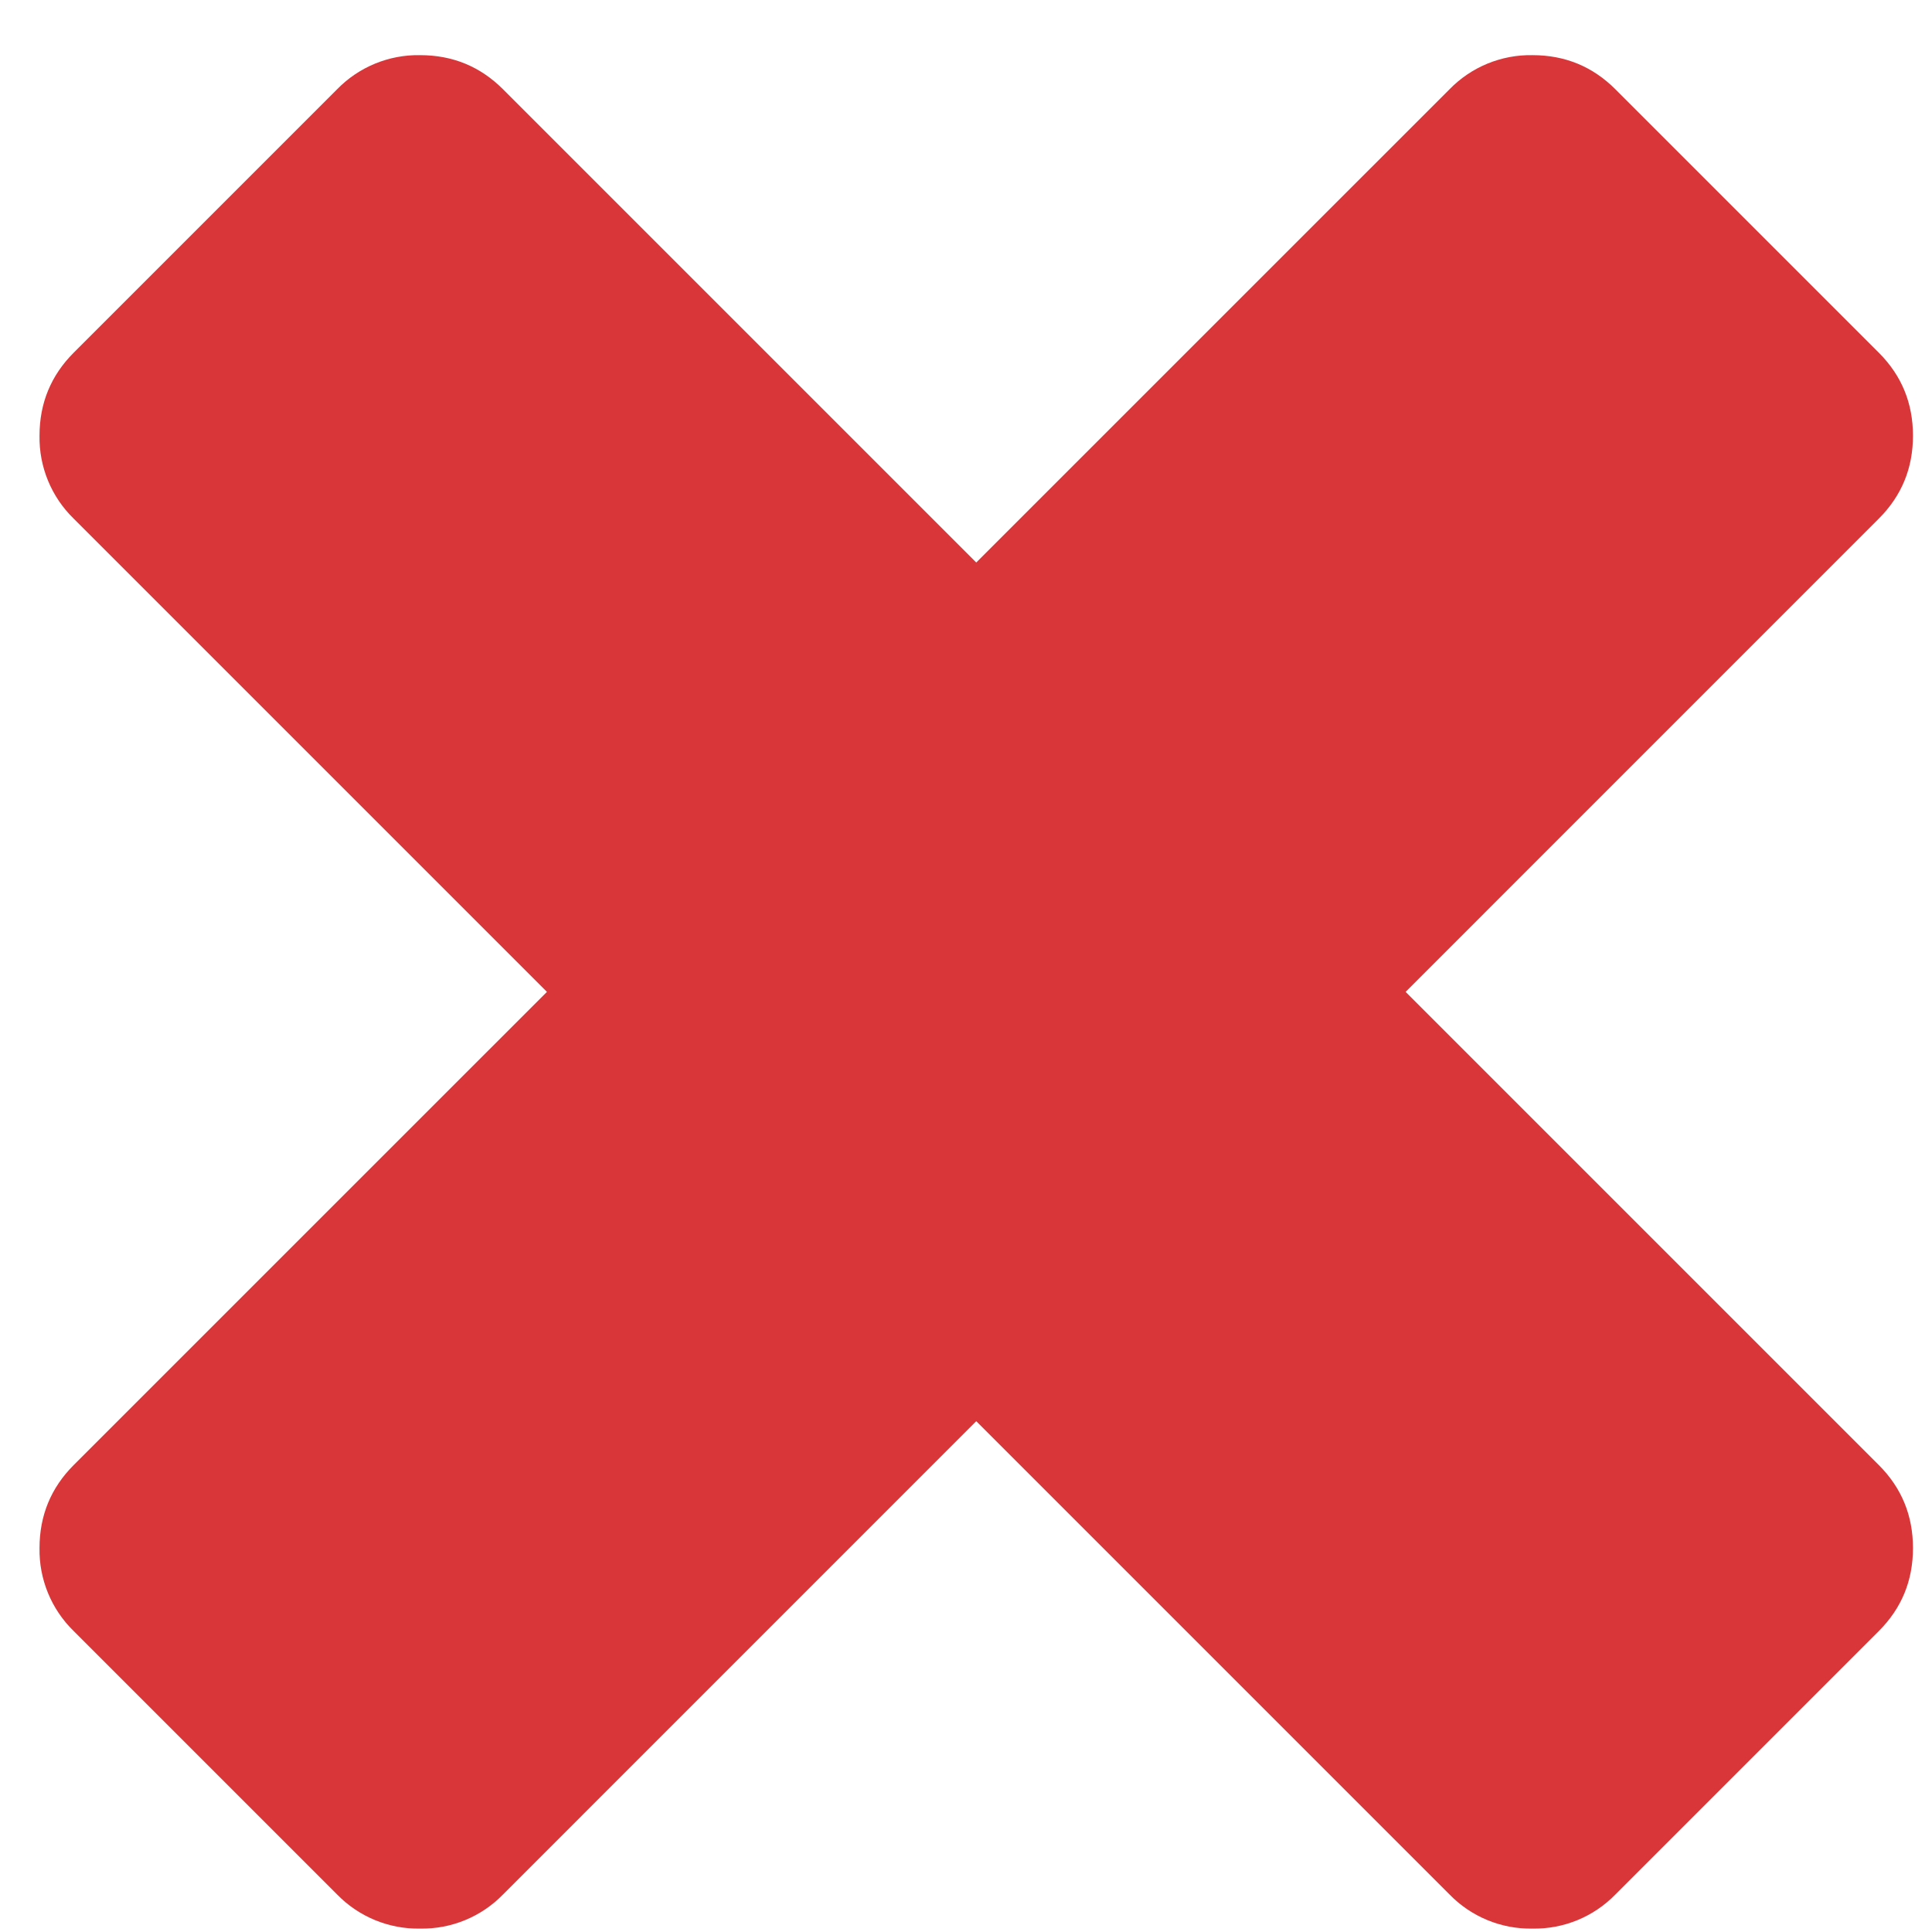
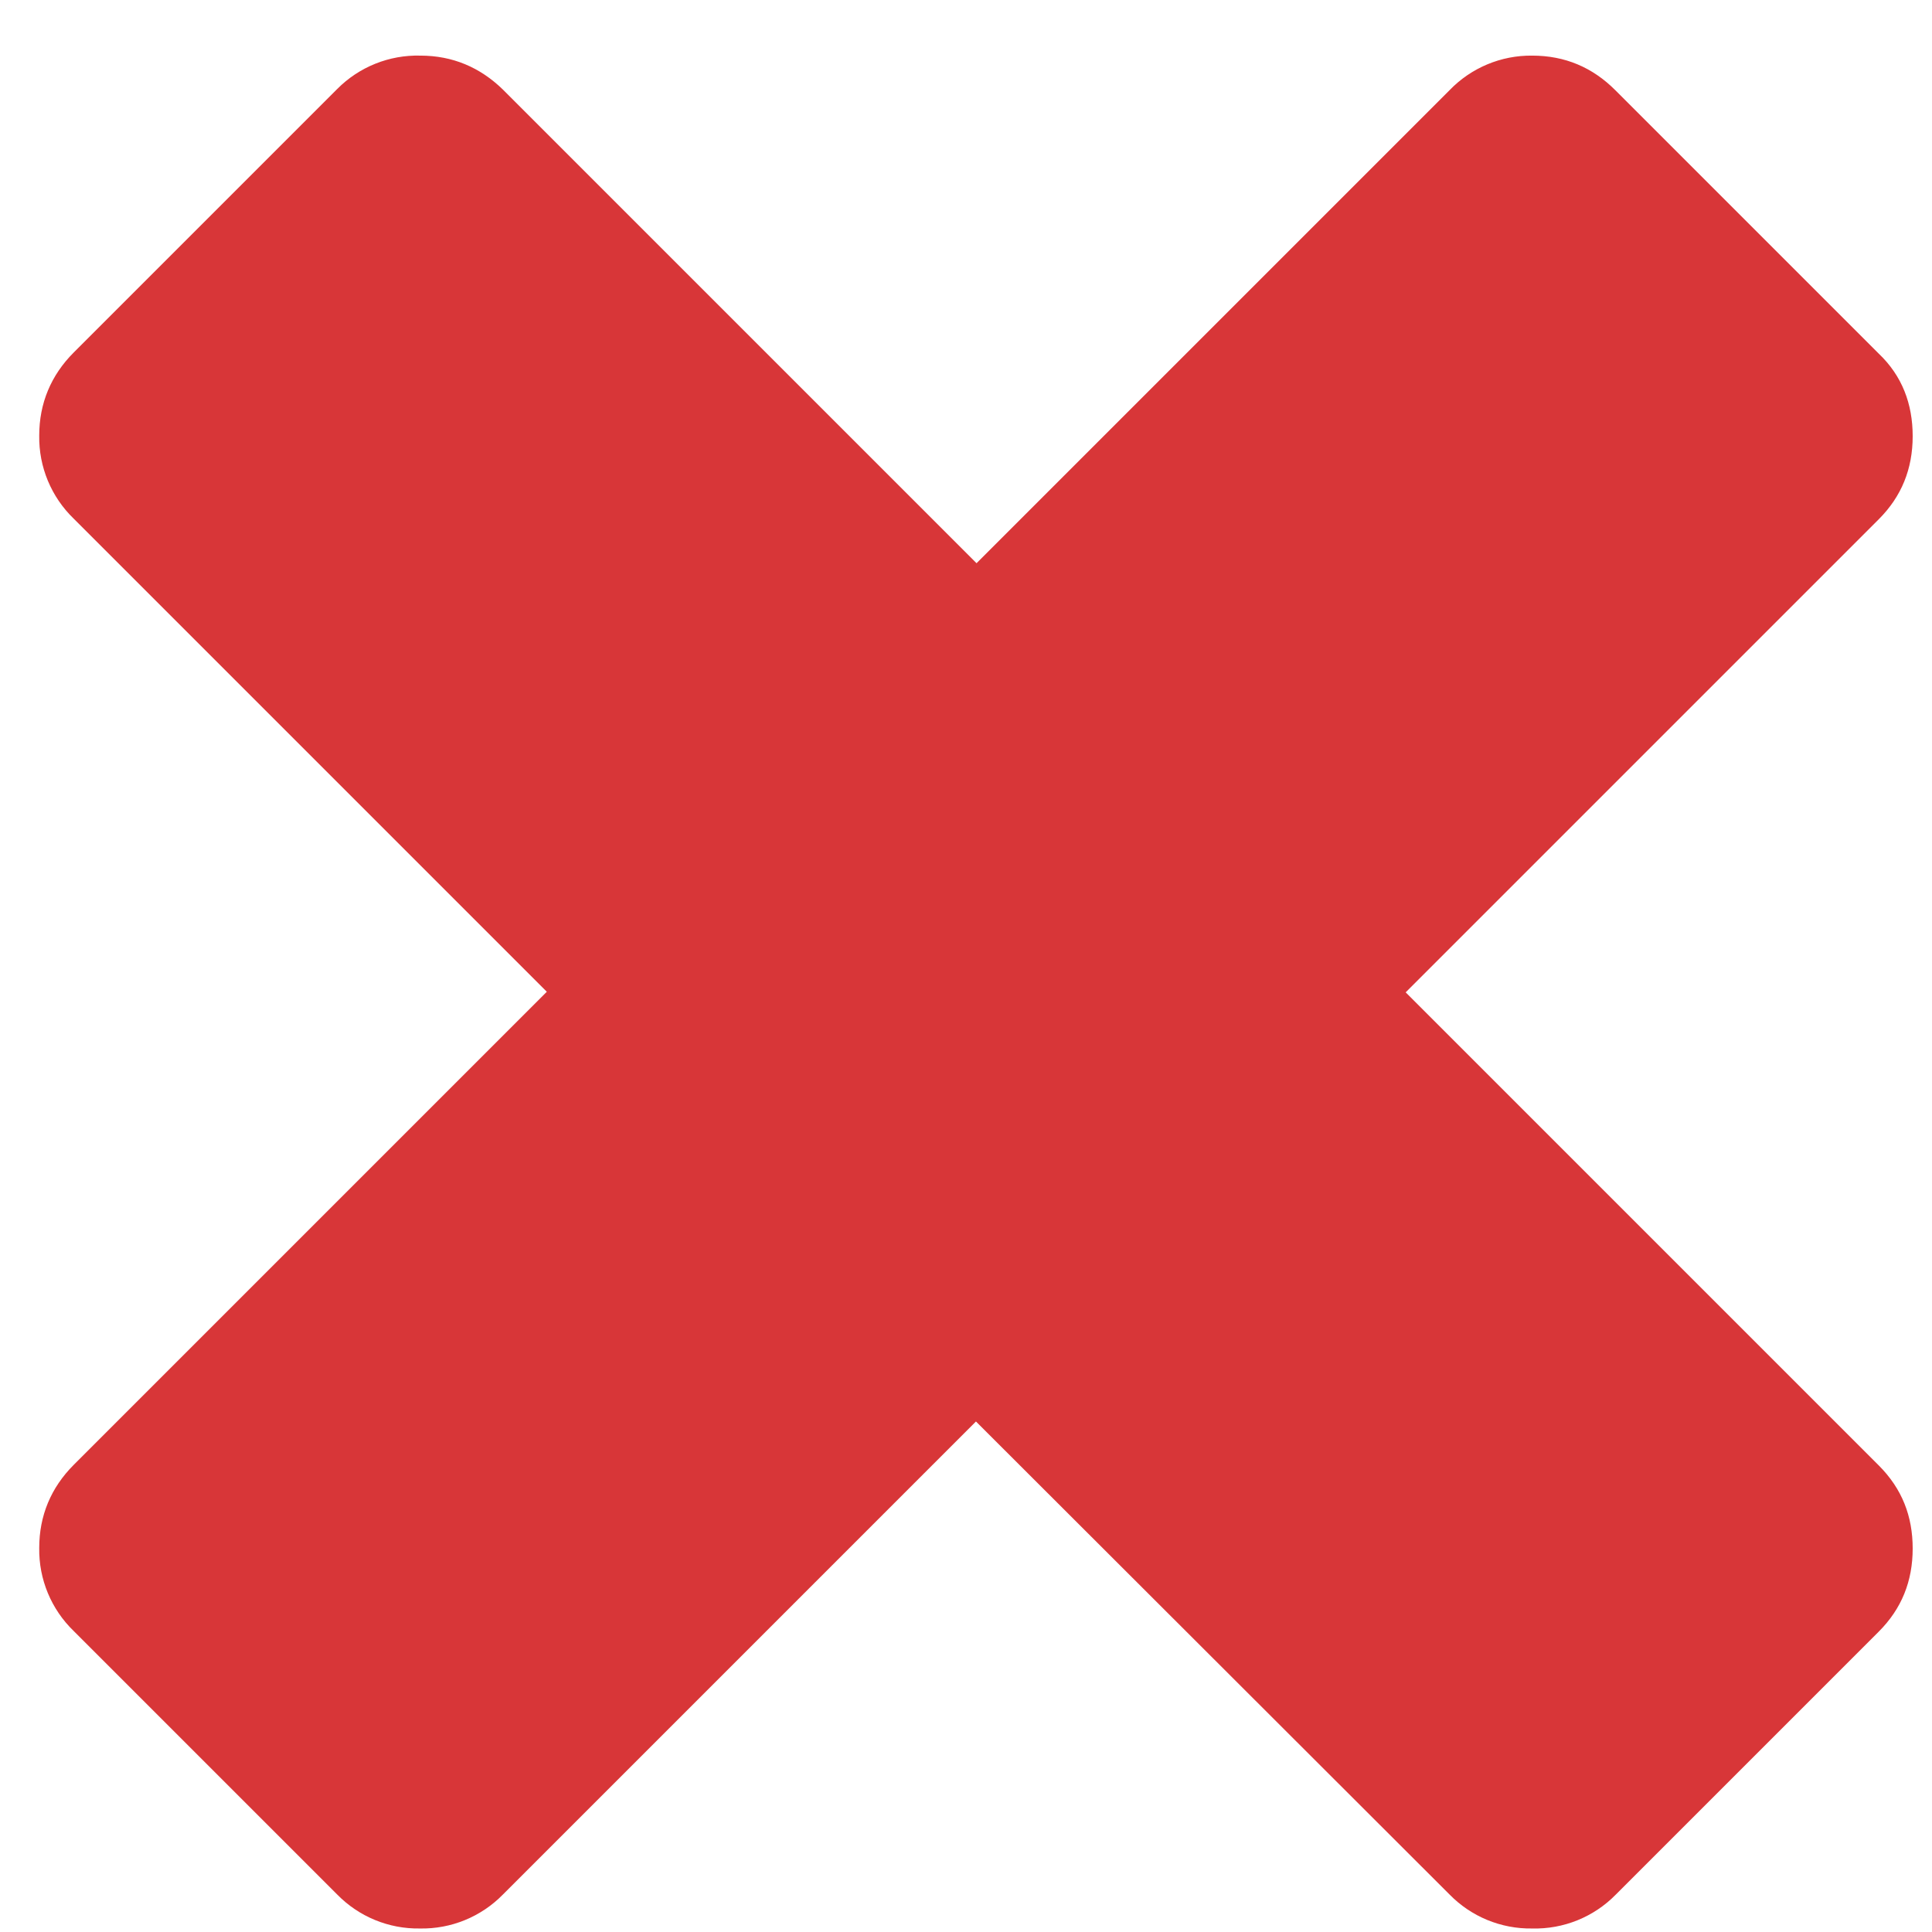
- <svg xmlns="http://www.w3.org/2000/svg" viewBox="0 0 33 33" fill-rule="evenodd" clip-rule="evenodd" stroke-linejoin="round" stroke-miterlimit="1.414">
-   <path d="M27.592 32.359a1.928 1.928 0 0 1-1.417.583 1.928 1.928 0 0 1-1.416-.583l-8.084-8.084-8.083 8.084a1.928 1.928 0 0 1-1.417.583 1.93 1.93 0 0 1-1.417-.583l-4.5-4.5a1.932 1.932 0 0 1-.583-1.417c0-.555.195-1.028.583-1.417l8.084-8.083-8.084-8.084a1.931 1.931 0 0 1-.583-1.416c0-.556.195-1.028.583-1.417l4.5-4.5A1.93 1.93 0 0 1 7.175.942c.556 0 1.028.194 1.417.583l8.083 8.083 8.084-8.083a1.928 1.928 0 0 1 1.416-.583c.556 0 1.028.194 1.417.583l4.5 4.5c.389.389.583.861.583 1.417 0 .555-.194 1.027-.583 1.416l-8.083 8.084 8.083 8.083c.389.389.583.862.583 1.417 0 .556-.194 1.028-.583 1.417l-4.5 4.5z" fill="#d83638" fill-rule="nonzero" />
+ <svg xmlns="http://www.w3.org/2000/svg" viewBox="0 0 33 33" fill-rule="evenodd" clip-rule="evenodd" stroke-linejoin="round" stroke-miterlimit="1.41">
+   <path d="M27.6 32.36a1.93 1.93 0 01-1.43.58 1.93 1.93 0 01-1.41-.58l-8.09-8.08-8.08 8.08a1.93 1.93 0 01-1.42.58 1.93 1.93 0 01-1.41-.58l-4.5-4.5a1.93 1.93 0 01-.59-1.42c0-.55.2-1.03.59-1.42l8.08-8.08-8.08-8.08a1.93 1.93 0 01-.59-1.42c0-.55.2-1.03.59-1.42l4.5-4.5A1.93 1.93 0 017.18.95c.55 0 1.02.2 1.41.58l8.09 8.09 8.08-8.08a1.93 1.93 0 011.41-.59c.56 0 1.03.2 1.42.59l4.5 4.5c.4.38.58.86.58 1.41 0 .56-.19 1.03-.58 1.42l-8.08 8.08 8.08 8.08c.4.4.58.87.58 1.42 0 .56-.19 1.03-.58 1.42l-4.5 4.5z" fill="#d83638" fill-rule="nonzero" />
</svg>
